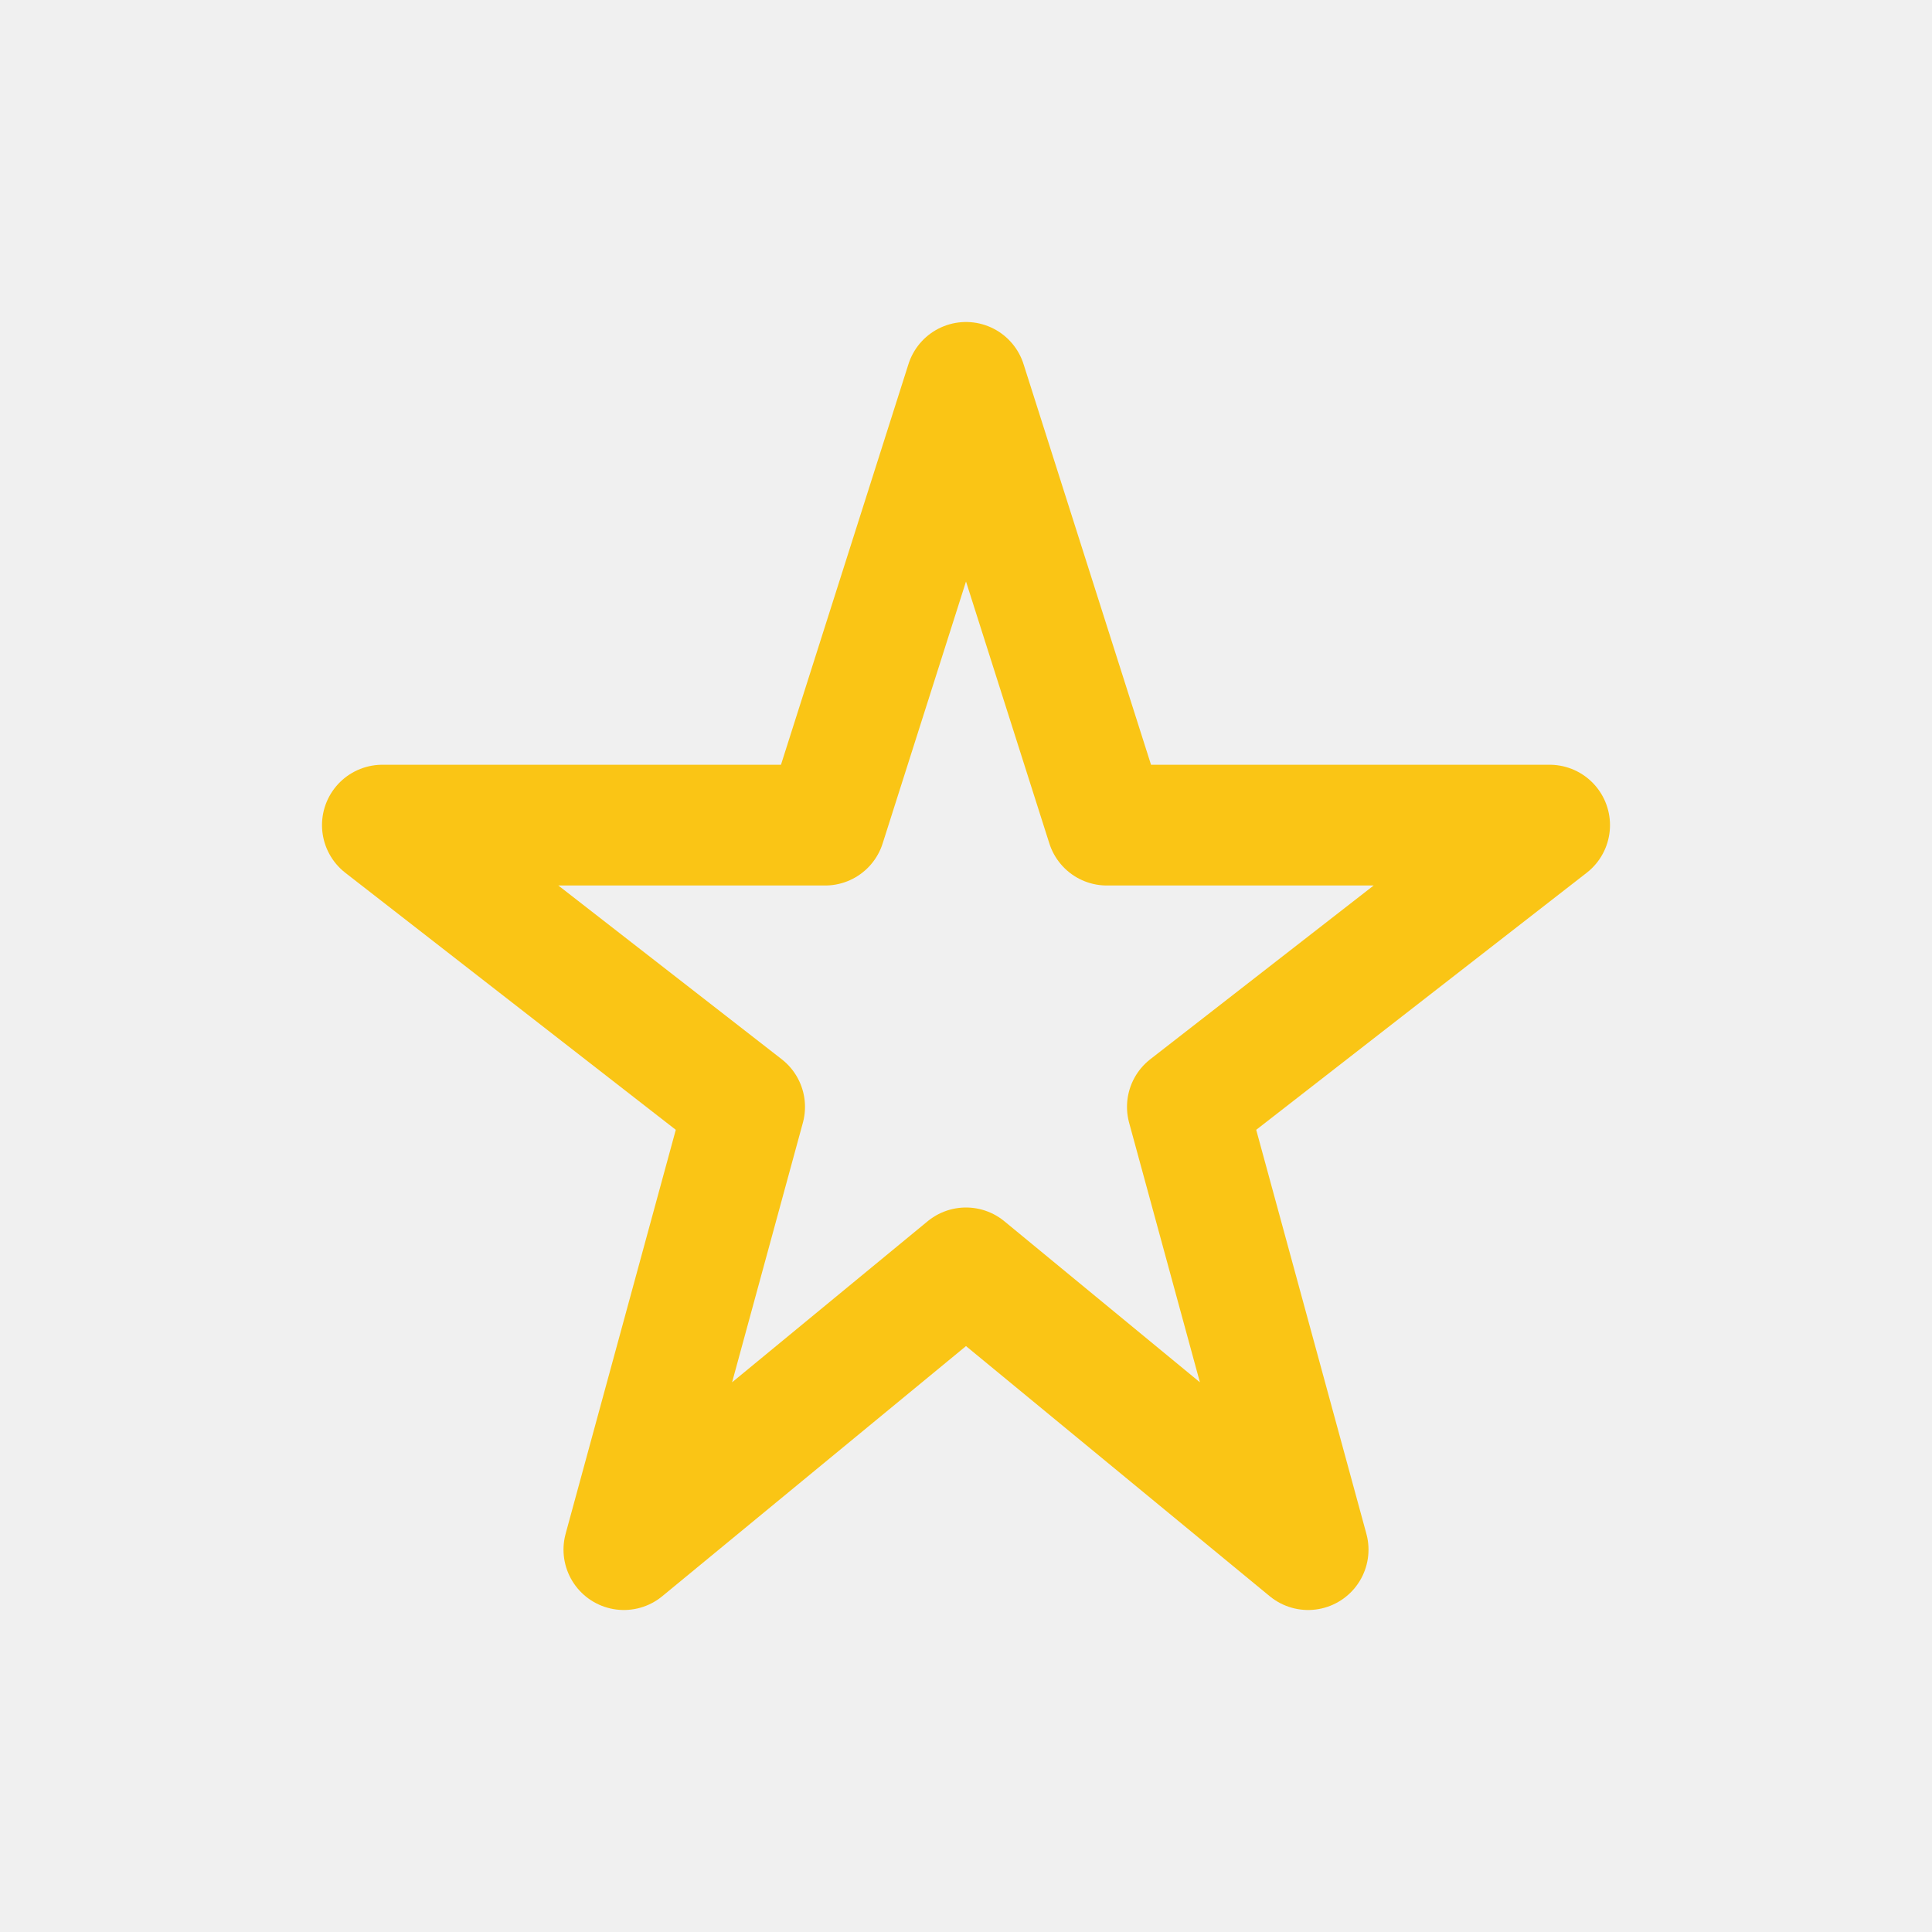
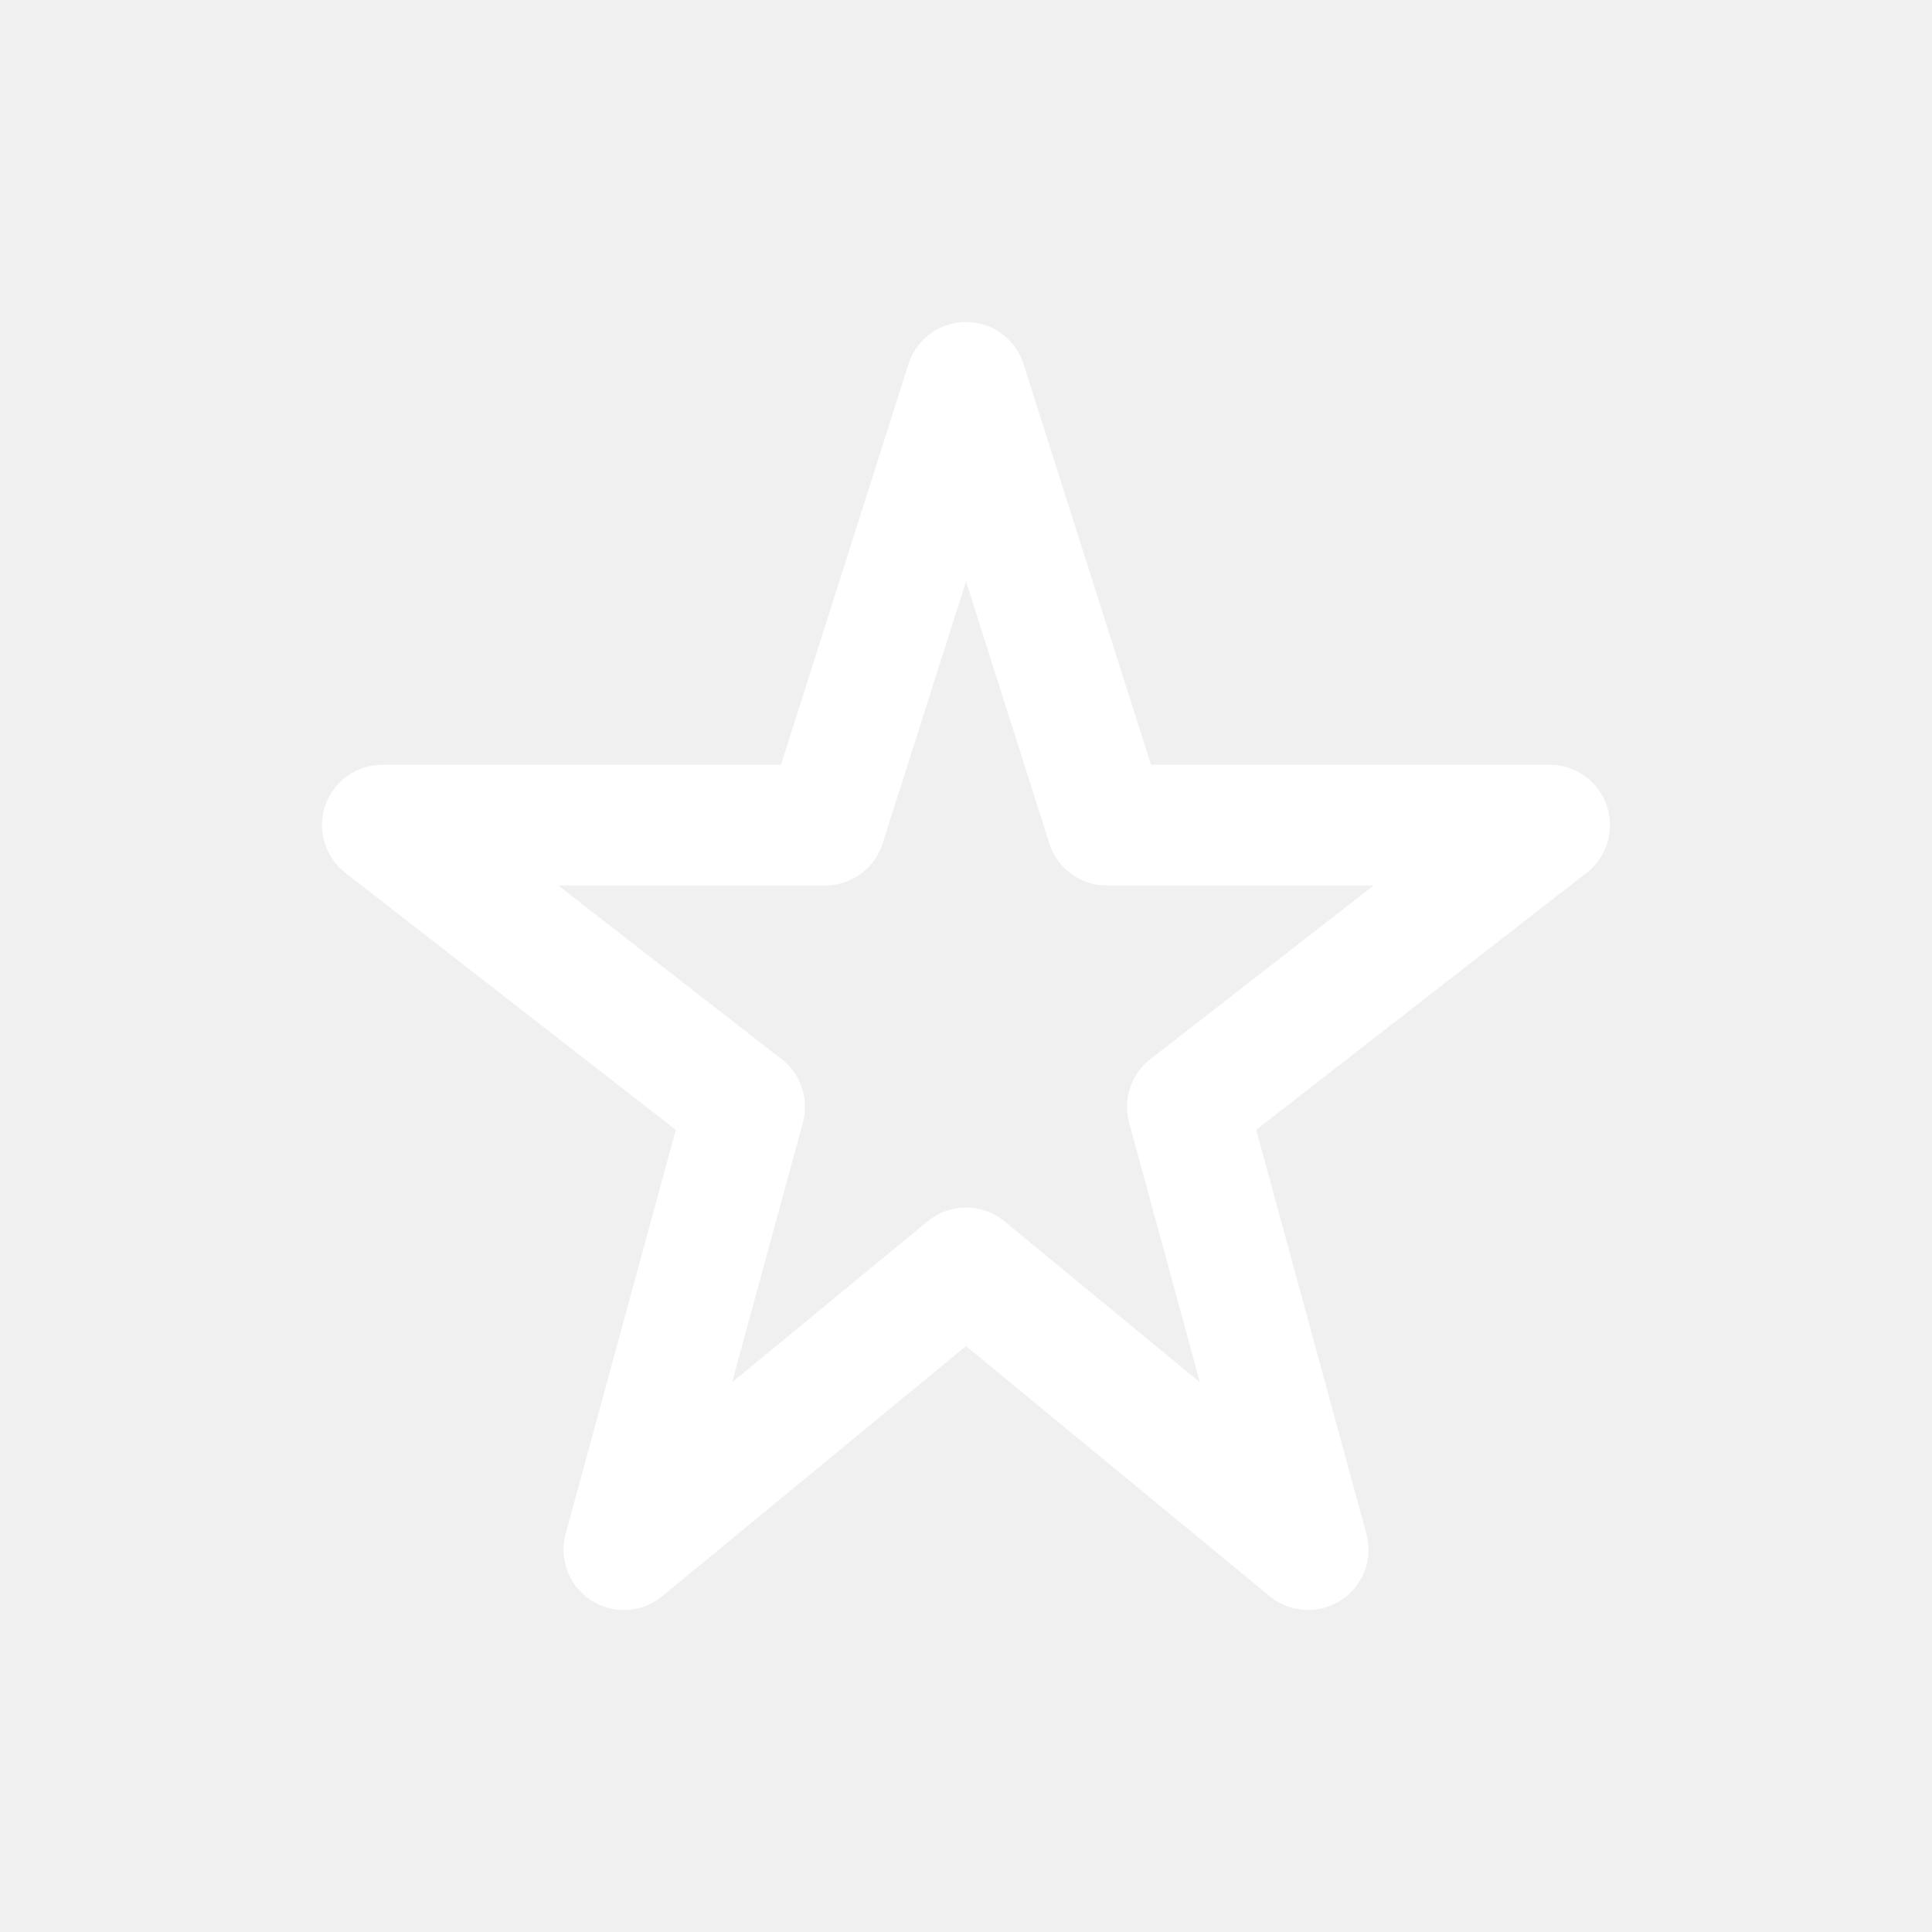
<svg xmlns="http://www.w3.org/2000/svg" width="24" height="24" viewBox="0 0 24 24" fill="none">
-   <path d="M12 4.75L13.75 10.25H19.25L14.75 13.75L16.25 19.25L12 15.75L7.75 19.25L9.25 13.75L4.75 10.25H10.25L12 4.75Z" stroke="#FAC515" stroke-width="1.5" stroke-linecap="round" stroke-linejoin="round" />
+   <path d="M12 4.75L13.75 10.25H19.25L14.75 13.75L16.25 19.25L12 15.75L7.75 19.25L9.25 13.75L4.75 10.25H10.25L12 4.75Z" stroke="white" stroke-width="1.5" stroke-linecap="round" stroke-linejoin="round" />
</svg>
